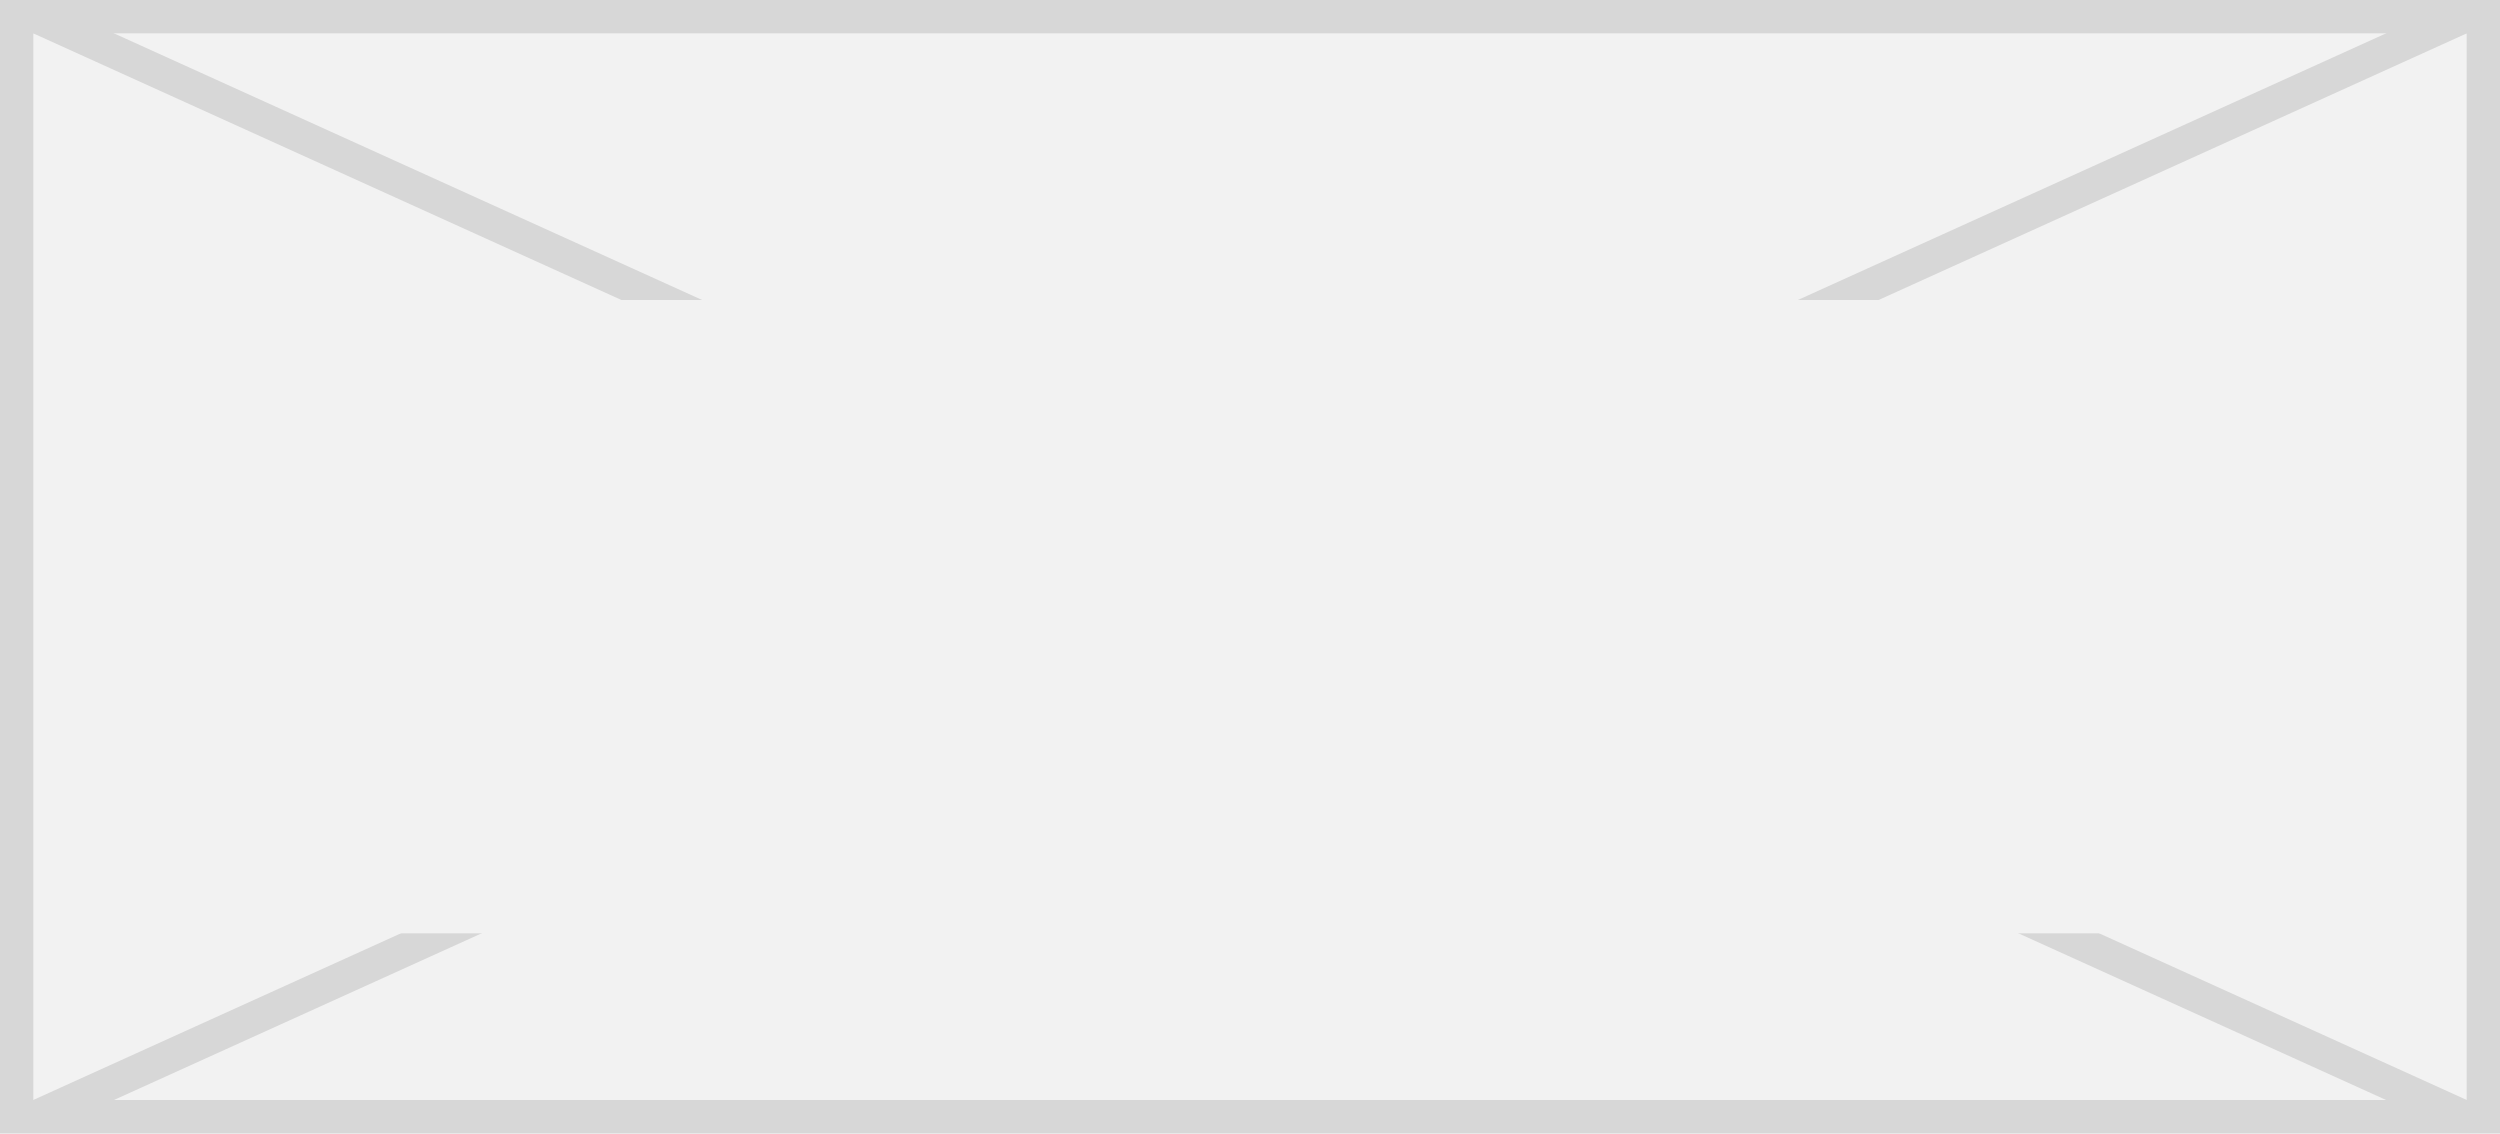
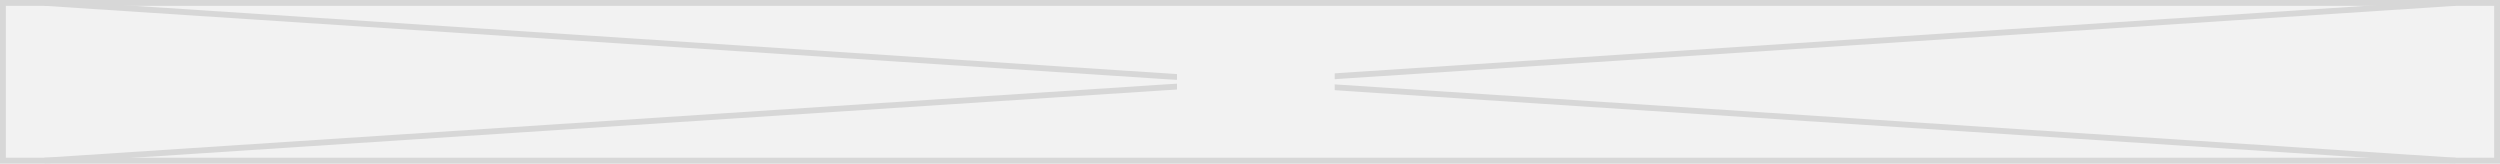
- <svg xmlns="http://www.w3.org/2000/svg" version="1.1" width="75px" height="34px">
+ <svg xmlns="http://www.w3.org/2000/svg" version="1.1" width="428px" height="28px">
  <defs>
-     <mask fill="white" id="clip169">
-       <path d="M 2455.372 281  L 2515.628 281  L 2515.628 300  L 2455.372 300  Z M 2447 272  L 2522 272  L 2522 306  L 2447 306  Z " fill-rule="evenodd" />
+     <mask fill="white" id="clip568">
+       <path d="M 1787.5 701  L 1814.5 701  L 1814.5 723  L 1787.5 723  Z M 1586 697  L 2014 697  L 2014 725  L 1586 725  Z " fill-rule="evenodd" />
    </mask>
  </defs>
-   <g transform="matrix(1 0 0 1 -2447 -272 )">
-     <path d="M 2447.5 272.5  L 2521.5 272.5  L 2521.5 305.5  L 2447.5 305.5  L 2447.5 272.5  Z " fill-rule="nonzero" fill="#f2f2f2" stroke="none" />
-     <path d="M 2447.5 272.5  L 2521.5 272.5  L 2521.5 305.5  L 2447.5 305.5  L 2447.5 272.5  Z " stroke-width="1" stroke="#d7d7d7" fill="none" />
-     <path d="M 2448.005 272.455  L 2520.995 305.545  M 2520.995 272.455  L 2448.005 305.545  " stroke-width="1" stroke="#d7d7d7" fill="none" mask="url(#clip169)" />
+   <g transform="matrix(1 0 0 1 -1586 -697 )">
+     <path d="M 1586.5 697.5  L 2013.5 697.5  L 2013.5 724.5  L 1586.5 724.5  L 1586.5 697.5  Z " fill-rule="nonzero" fill="#f2f2f2" stroke="none" />
+     <path d="M 1586.5 697.5  L 2013.5 697.5  L 2013.5 724.5  L 1586.5 724.5  L 1586.5 697.5  Z " stroke-width="1" stroke="#d7d7d7" fill="none" />
+     <path d="M 1593.627 697.499  L 2006.373 724.501  M 2006.373 697.499  L 1593.627 724.501  " stroke-width="1" stroke="#d7d7d7" fill="none" mask="url(#clip568)" />
  </g>
</svg>
